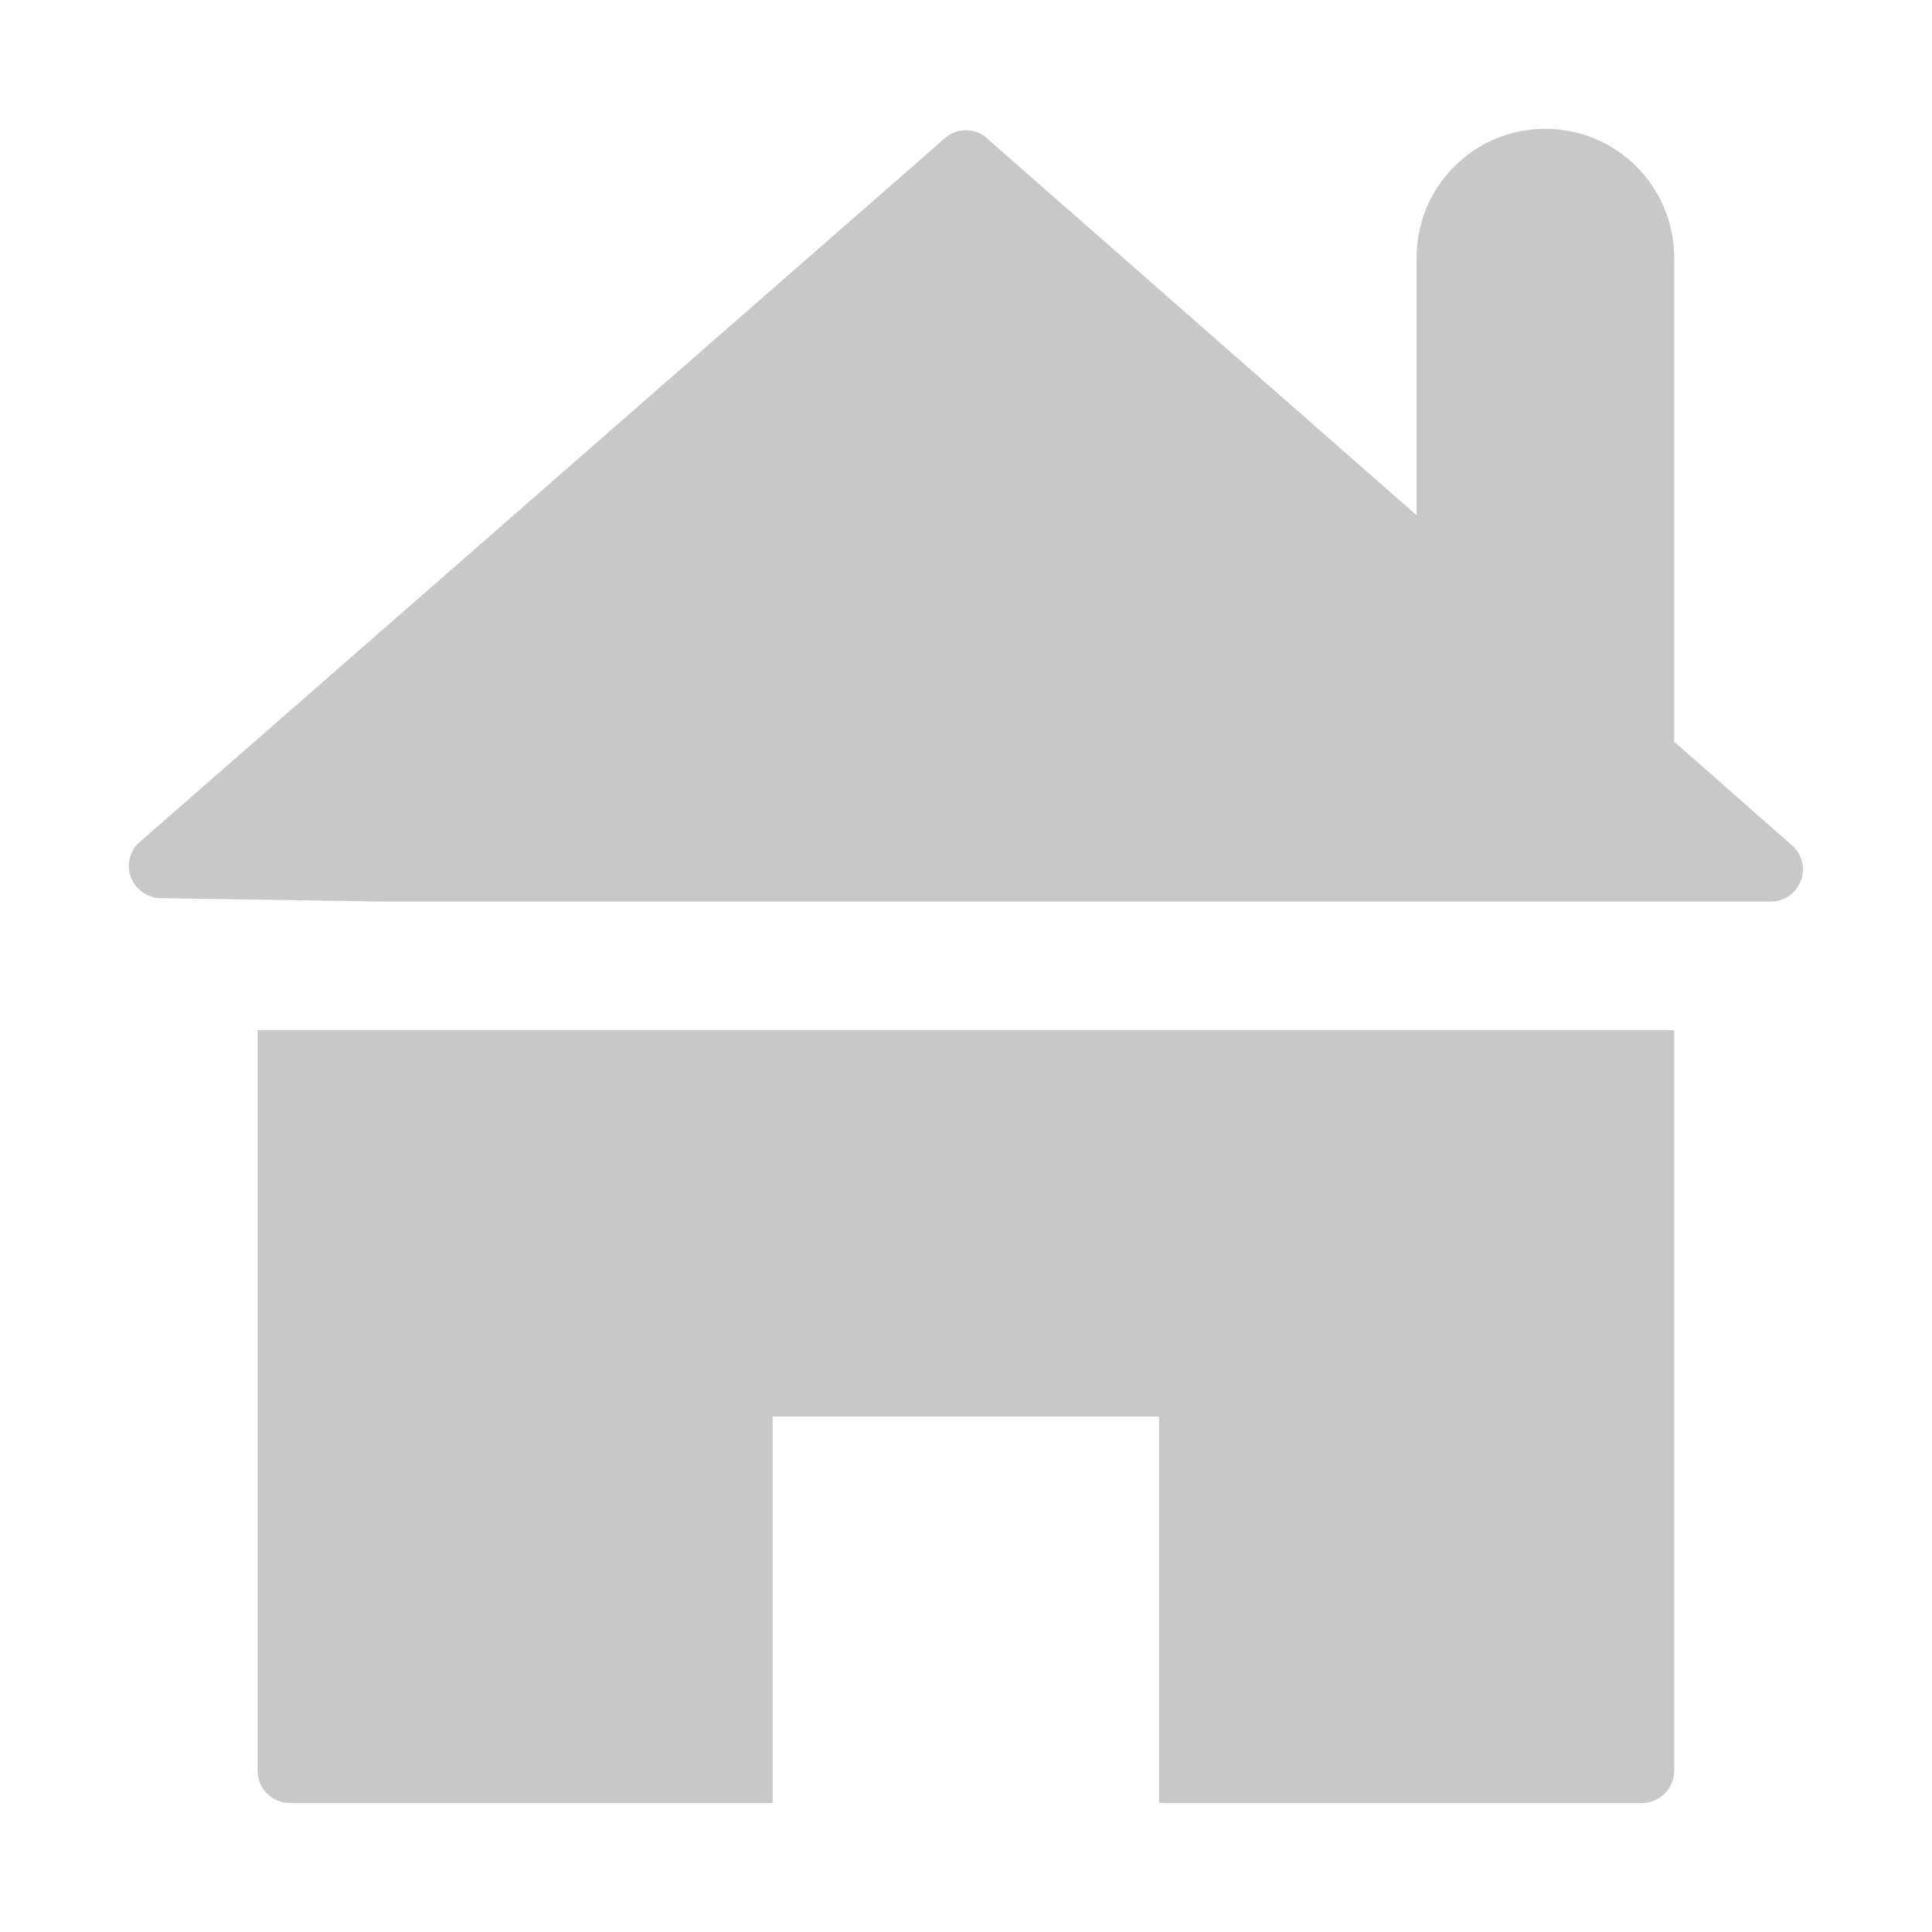
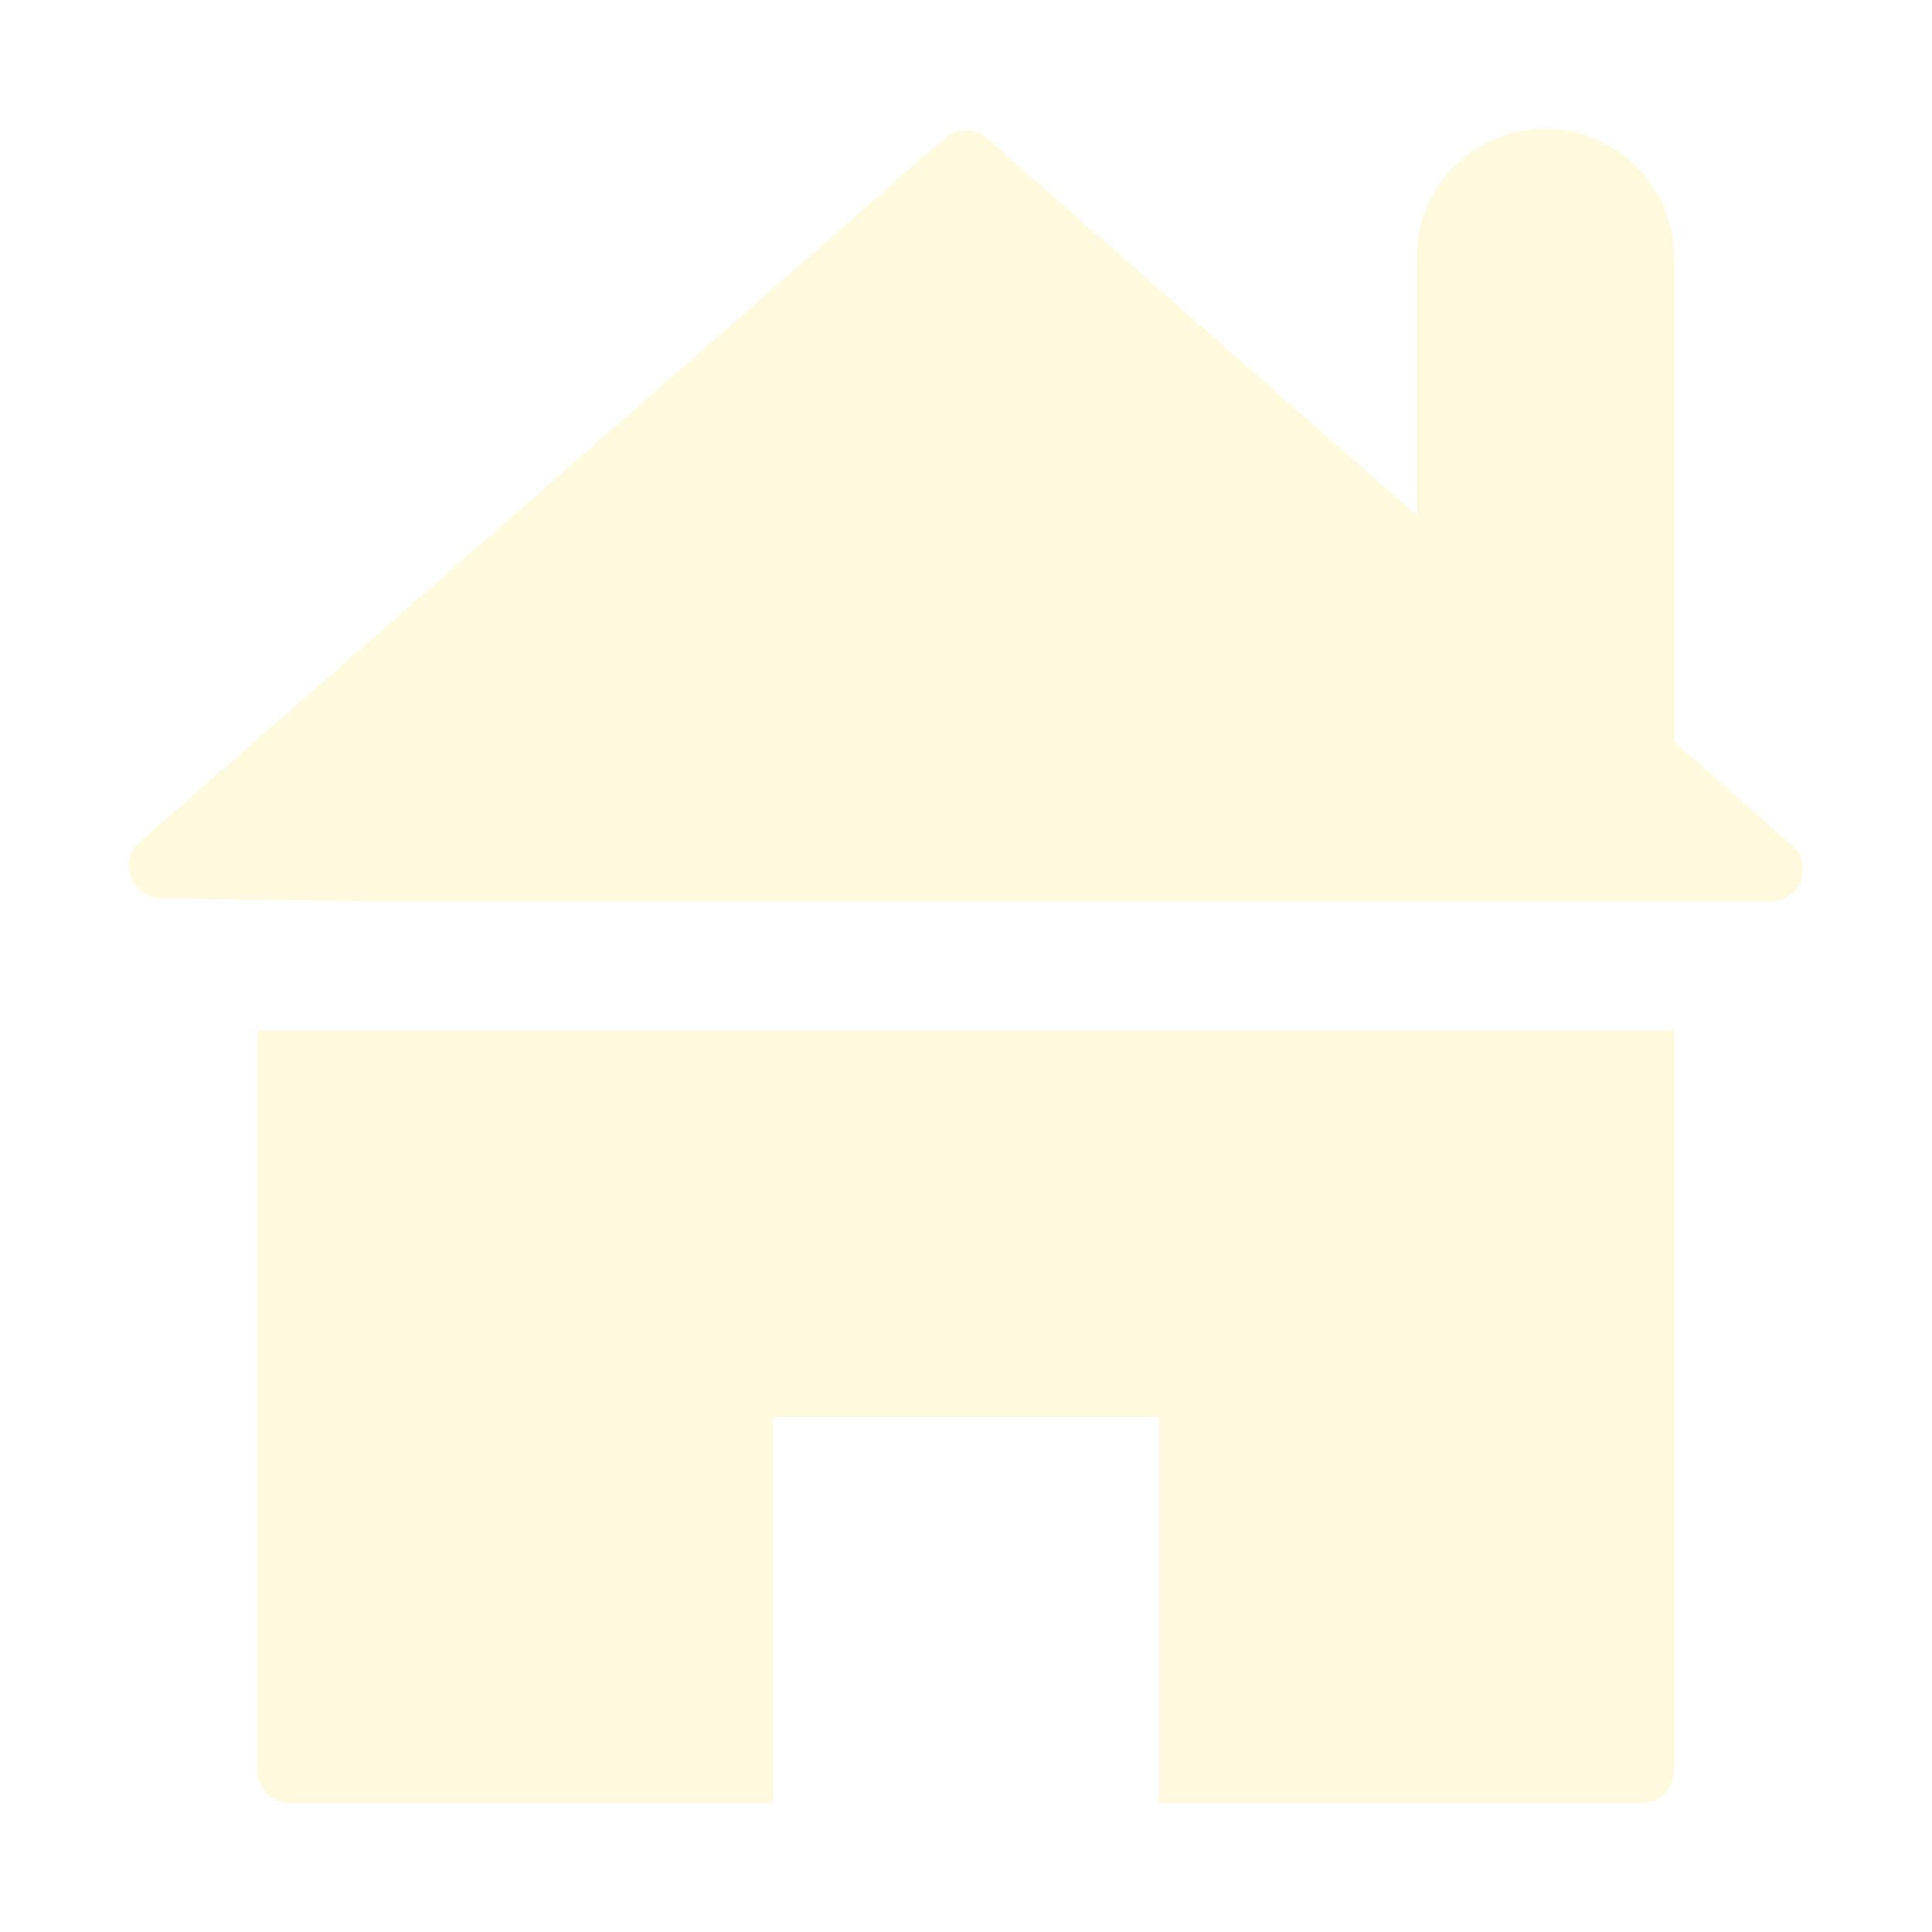
<svg xmlns="http://www.w3.org/2000/svg" width="18" height="18" viewBox="0 0 18 18" fill="none">
-   <path d="M2.4 16.498C2.4 16.663 2.534 16.798 2.7 16.798H7.199V13.198H10.799V16.798H15.298C15.377 16.798 15.454 16.766 15.51 16.71C15.566 16.653 15.598 16.577 15.598 16.498V9.598H2.4V16.498ZM16.716 7.894L15.598 6.91V2.4C15.598 2.082 15.471 1.776 15.246 1.551C15.021 1.326 14.716 1.2 14.398 1.2C14.079 1.2 13.774 1.326 13.549 1.551C13.324 1.776 13.198 2.082 13.198 2.4V4.8L9.217 1.308C9.163 1.25 9.088 1.216 9.008 1.214C8.929 1.211 8.852 1.24 8.794 1.295L8.78 1.308L1.28 7.864C1.241 7.906 1.215 7.959 1.205 8.016C1.195 8.074 1.202 8.132 1.225 8.186C1.248 8.239 1.285 8.285 1.334 8.317C1.382 8.349 1.438 8.367 1.496 8.368L3.6 8.4H16.497C16.555 8.4 16.612 8.383 16.661 8.351C16.71 8.319 16.749 8.273 16.772 8.22C16.796 8.166 16.803 8.106 16.793 8.049C16.783 7.991 16.756 7.936 16.716 7.894Z" fill="#C8C8C8" />
+   <path d="M2.4 16.498C2.4 16.663 2.534 16.798 2.7 16.798H7.199V13.198H10.799V16.798H15.298C15.377 16.798 15.454 16.766 15.51 16.71C15.566 16.653 15.598 16.577 15.598 16.498V9.598H2.4V16.498ZM16.716 7.894L15.598 6.91V2.4C15.598 2.082 15.471 1.776 15.246 1.551C15.021 1.326 14.716 1.2 14.398 1.2C14.079 1.2 13.774 1.326 13.549 1.551C13.324 1.776 13.198 2.082 13.198 2.4V4.8L9.217 1.308C9.163 1.25 9.088 1.216 9.008 1.214C8.929 1.211 8.852 1.24 8.794 1.295L8.78 1.308L1.28 7.864C1.241 7.906 1.215 7.959 1.205 8.016C1.195 8.074 1.202 8.132 1.225 8.186C1.248 8.239 1.285 8.285 1.334 8.317C1.382 8.349 1.438 8.367 1.496 8.368L3.6 8.4H16.497C16.555 8.4 16.612 8.383 16.661 8.351C16.71 8.319 16.749 8.273 16.772 8.22C16.796 8.166 16.803 8.106 16.793 8.049C16.783 7.991 16.756 7.936 16.716 7.894Z" fill="#fffade" />
</svg>
